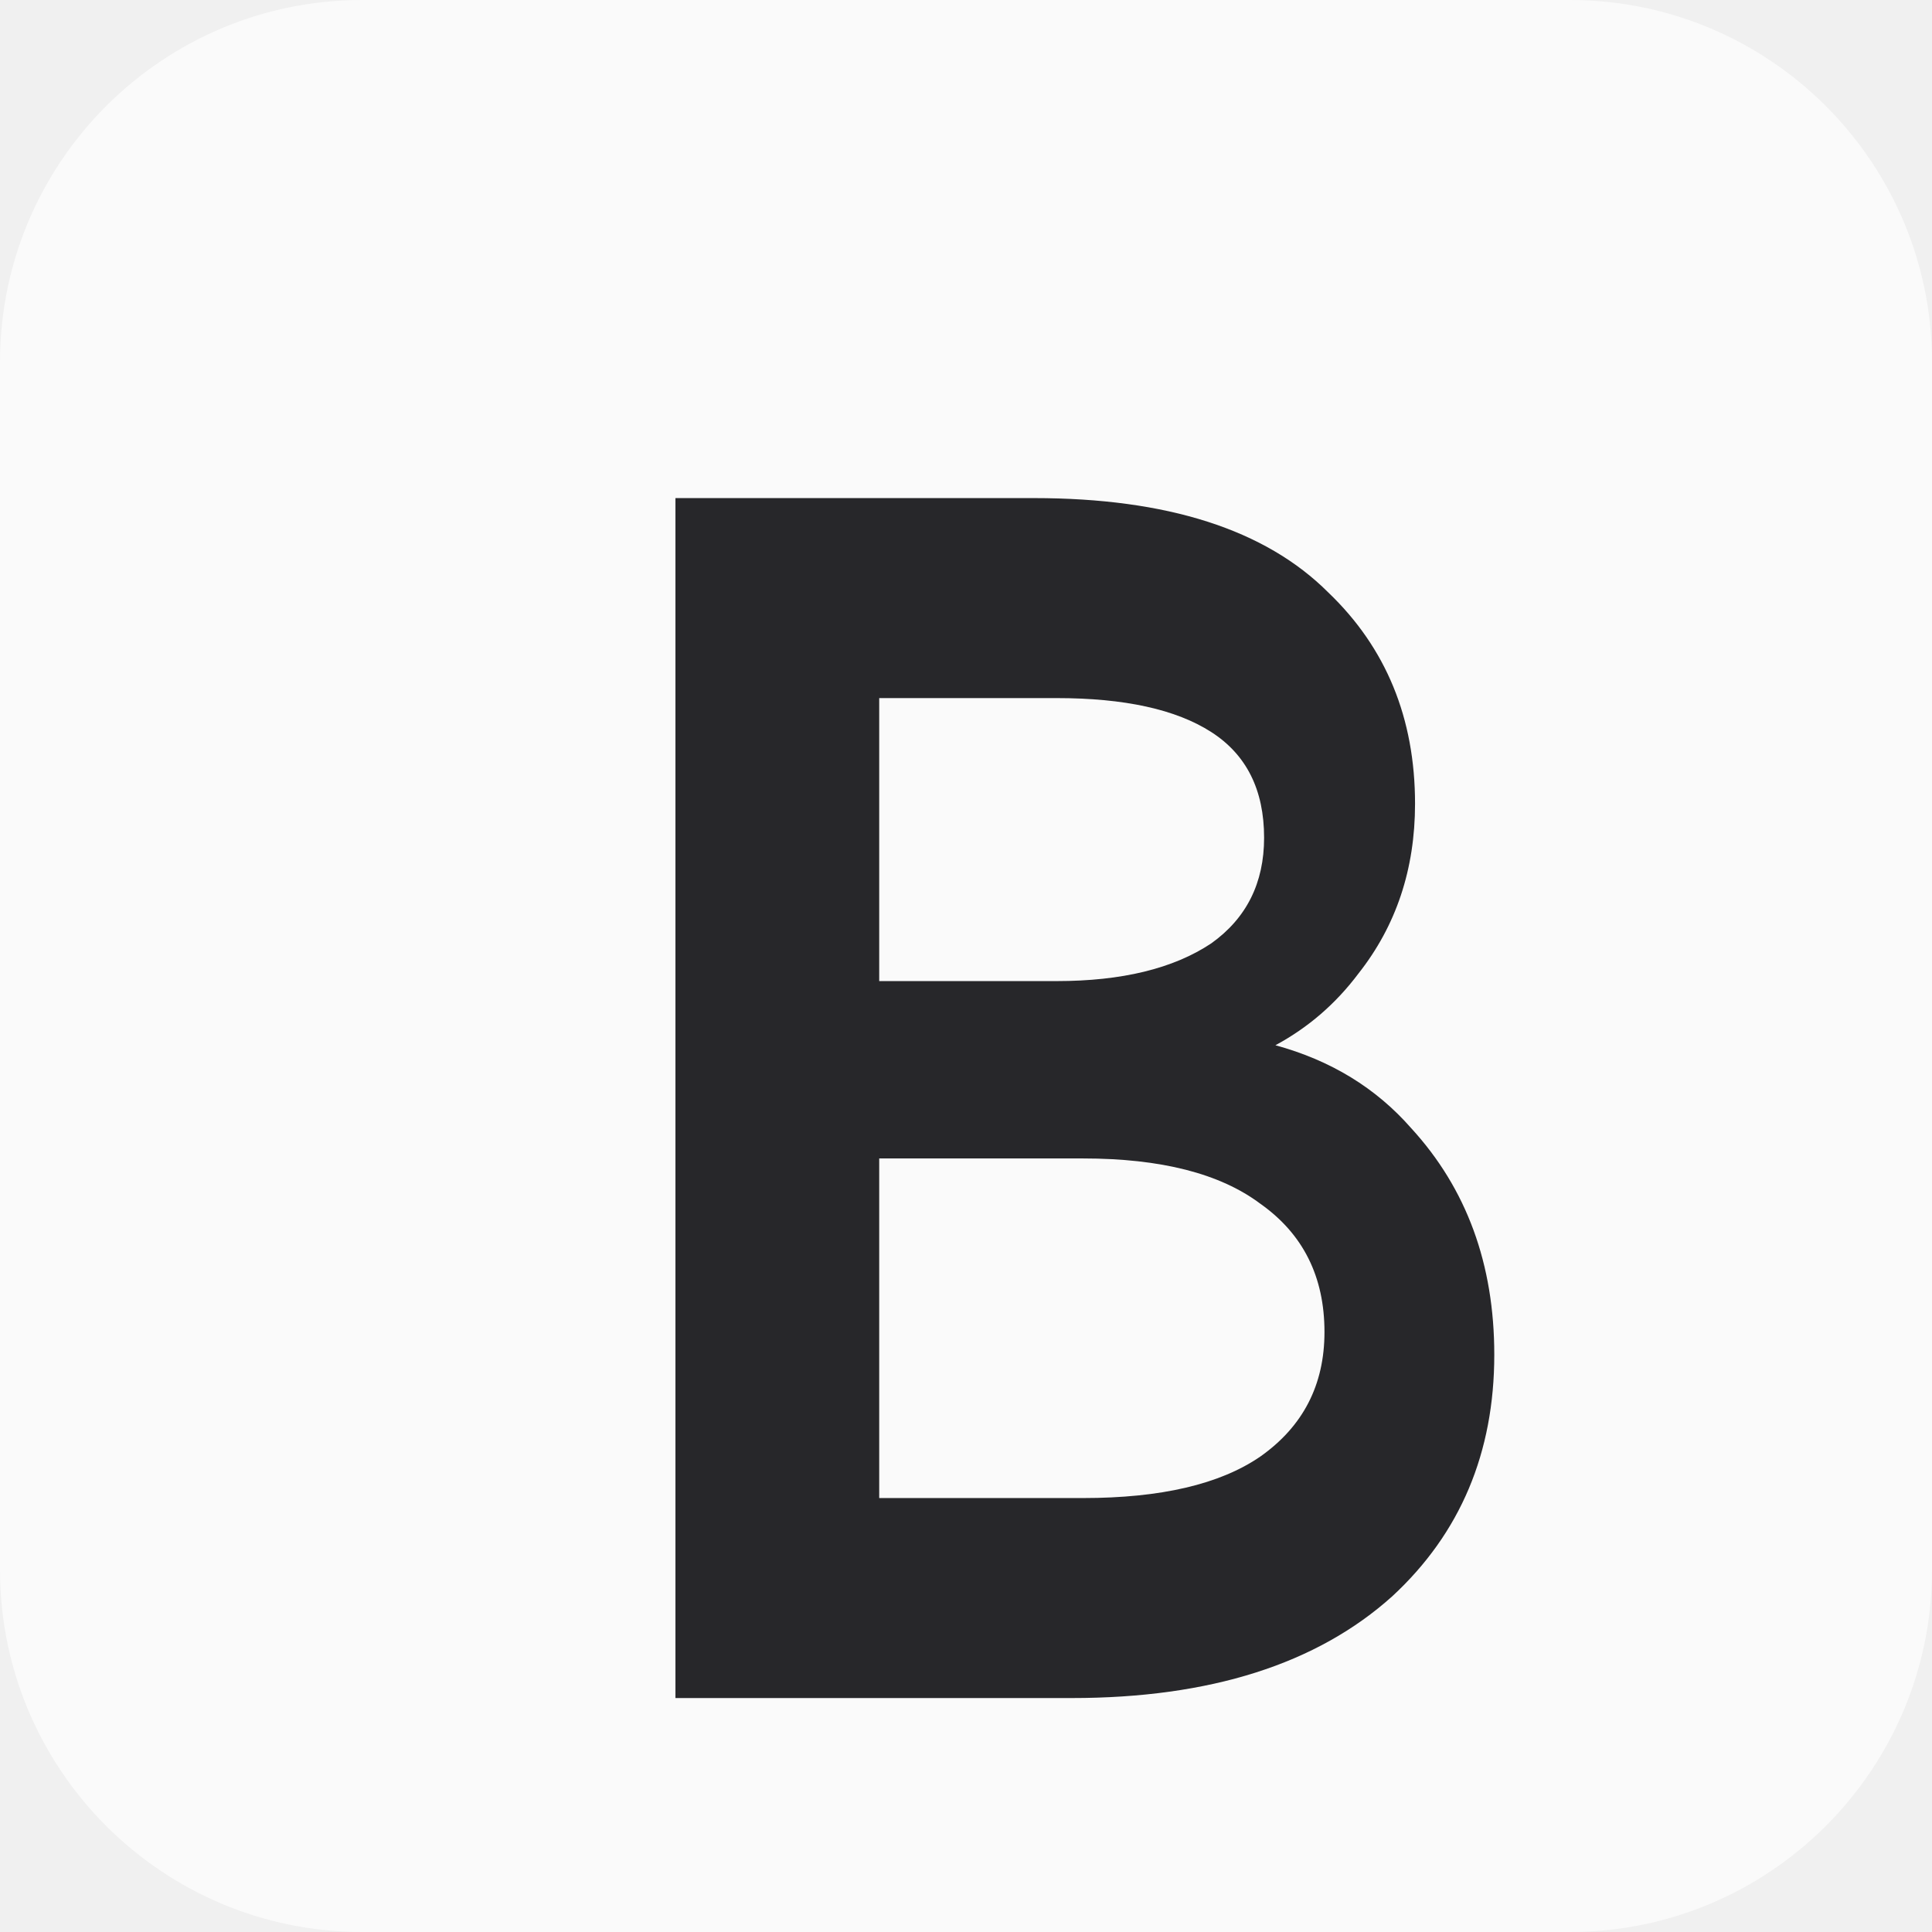
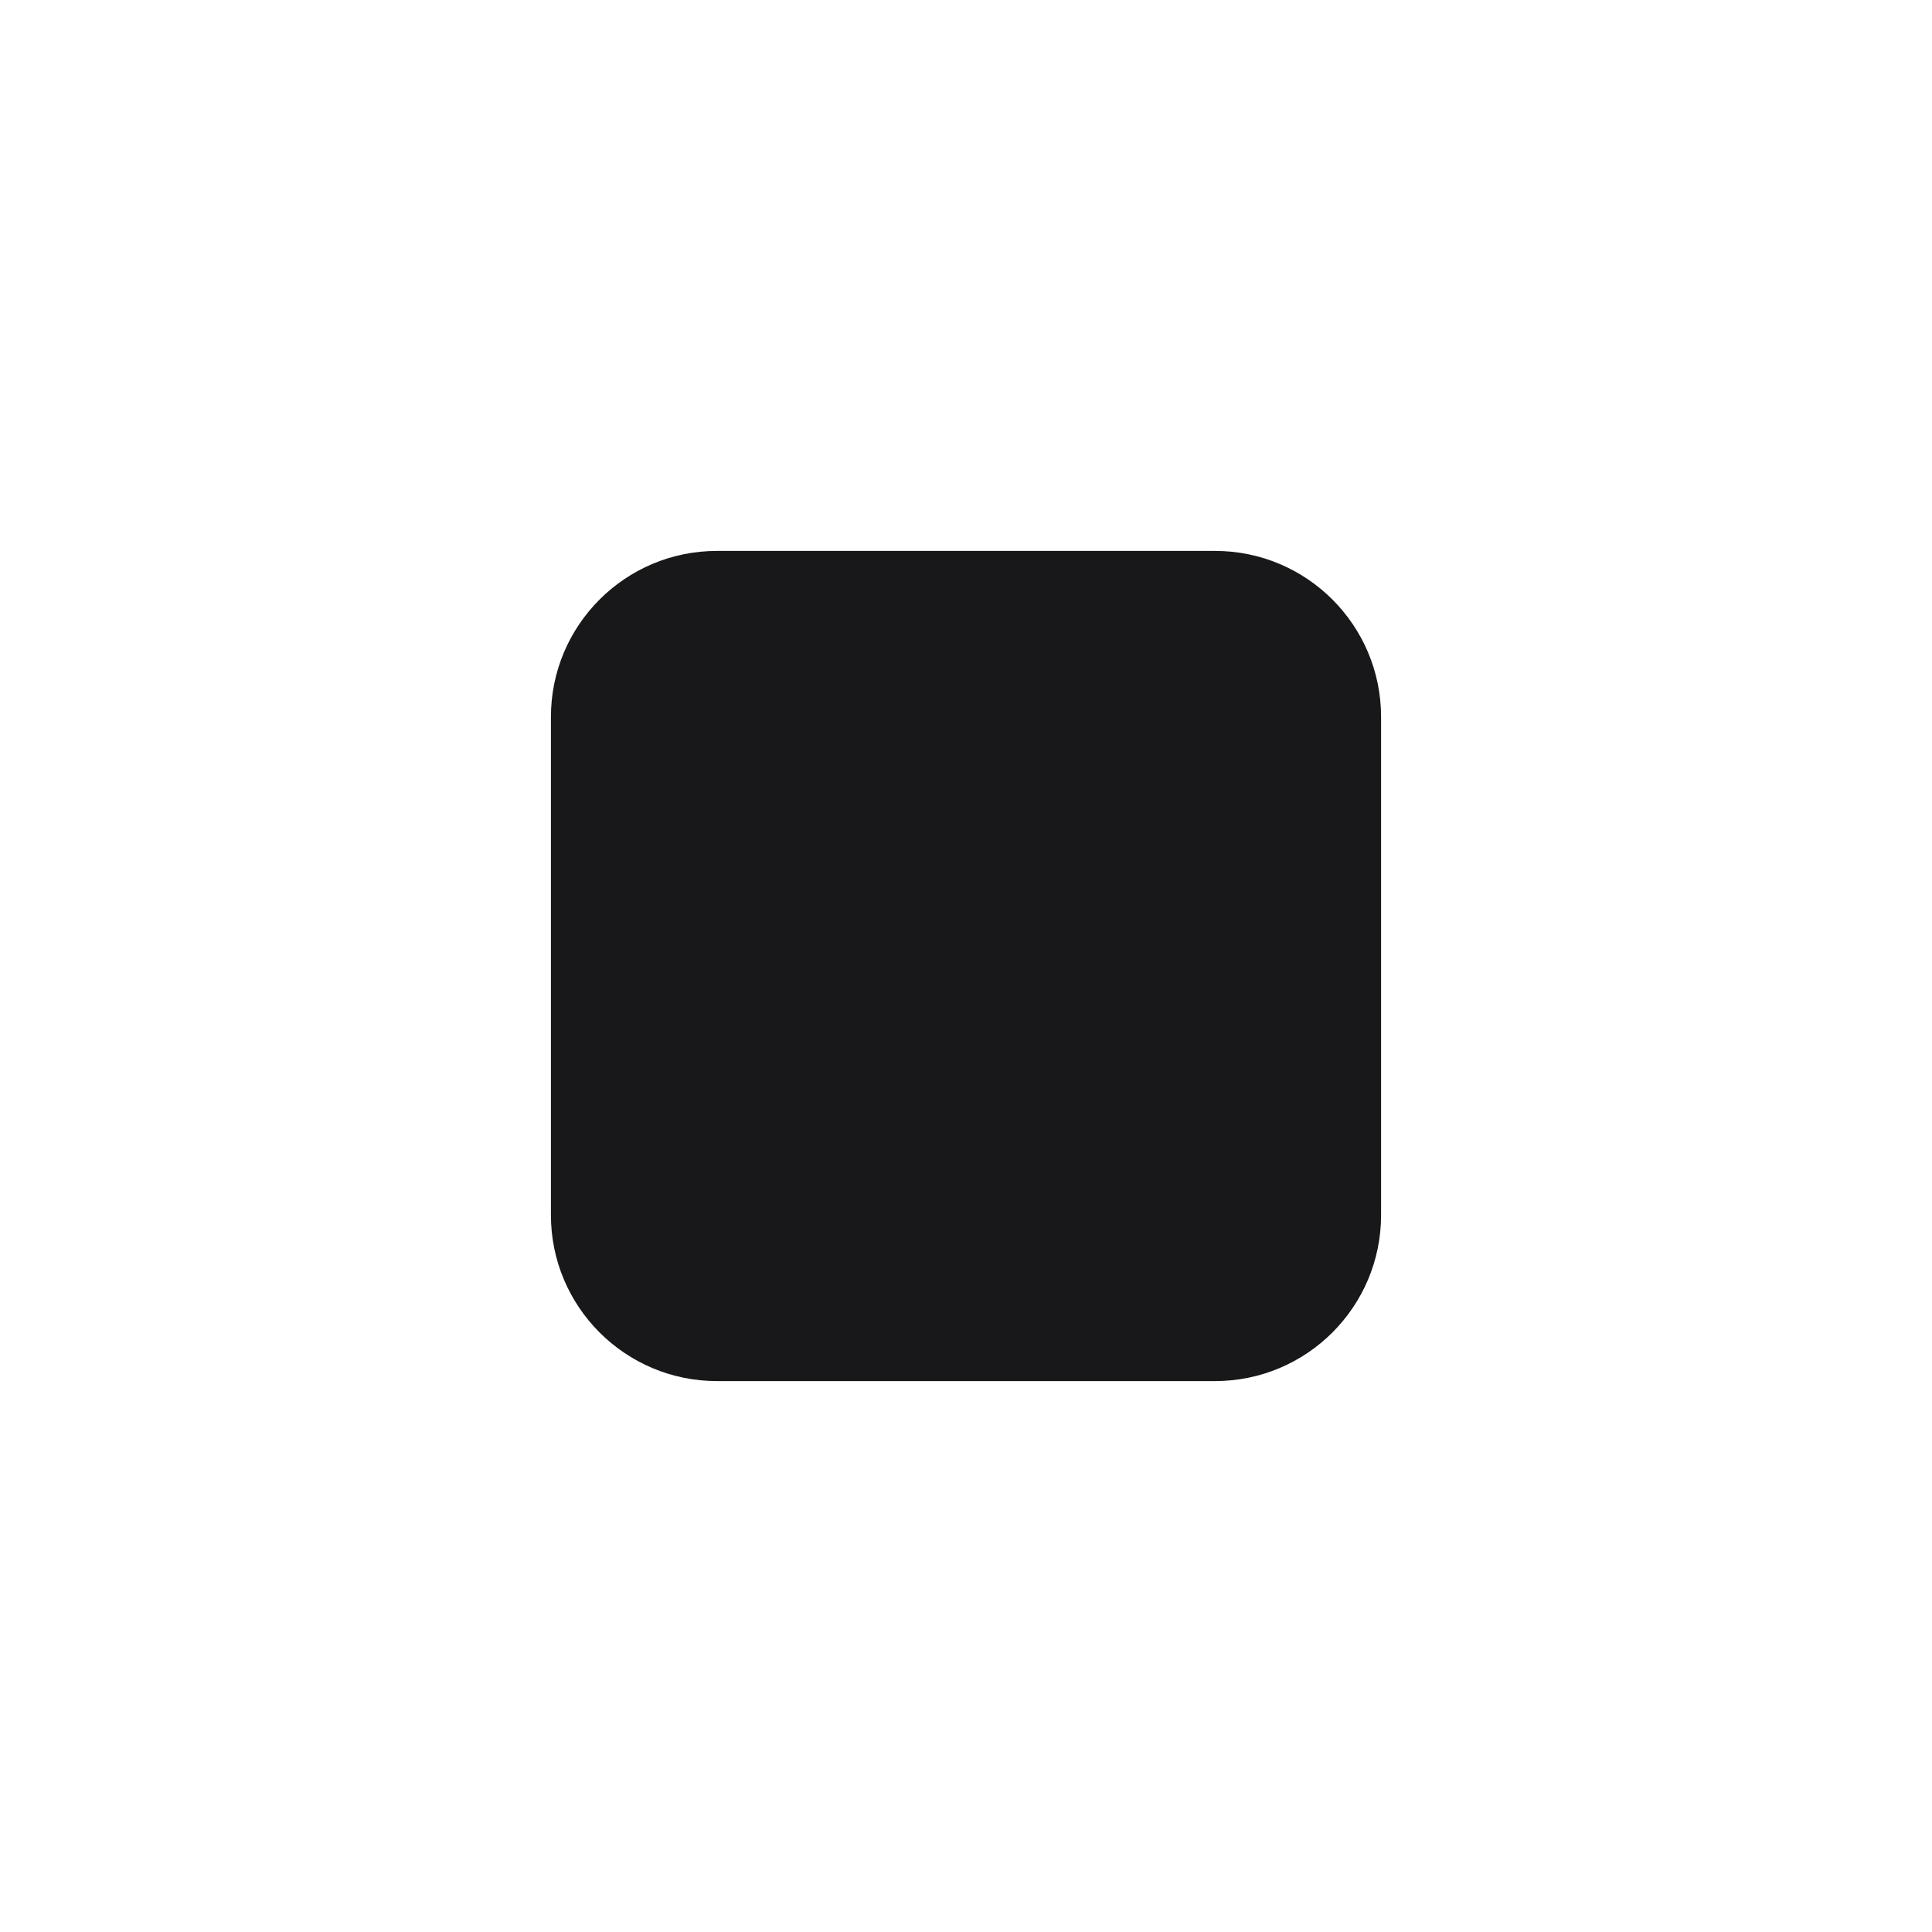
<svg xmlns="http://www.w3.org/2000/svg" viewBox="0 0 512 512">
-   <rect width="512" height="512" rx="96" fill="#fafafa" />
-   <path d="M179 132 h95 q53 0 78 25 q23 22 23 56 q0 26 -15 45 q-9 12 -22 19 q22 6 36 22 q22 24 22 60 q0 39 -27 64 q-30 27 -85 27 h-105 z m54 53 v75 h47 q26 0 41 -10 q14 -10 14 -28 q0 -19 -14 -28 q-14 -9 -41 -9 z m0 122 v90 h54 q31 0 47 -11 q17 -12 17 -33 q0 -22 -17 -34 q-16 -12 -47 -12 z" fill="#27272a" />
+   <rect width="512" height="512" fill="#ffffff" />
+   <rect x="146" y="146" width="220" height="220" rx="44" ry="44" fill="#18181b" />
</svg>
